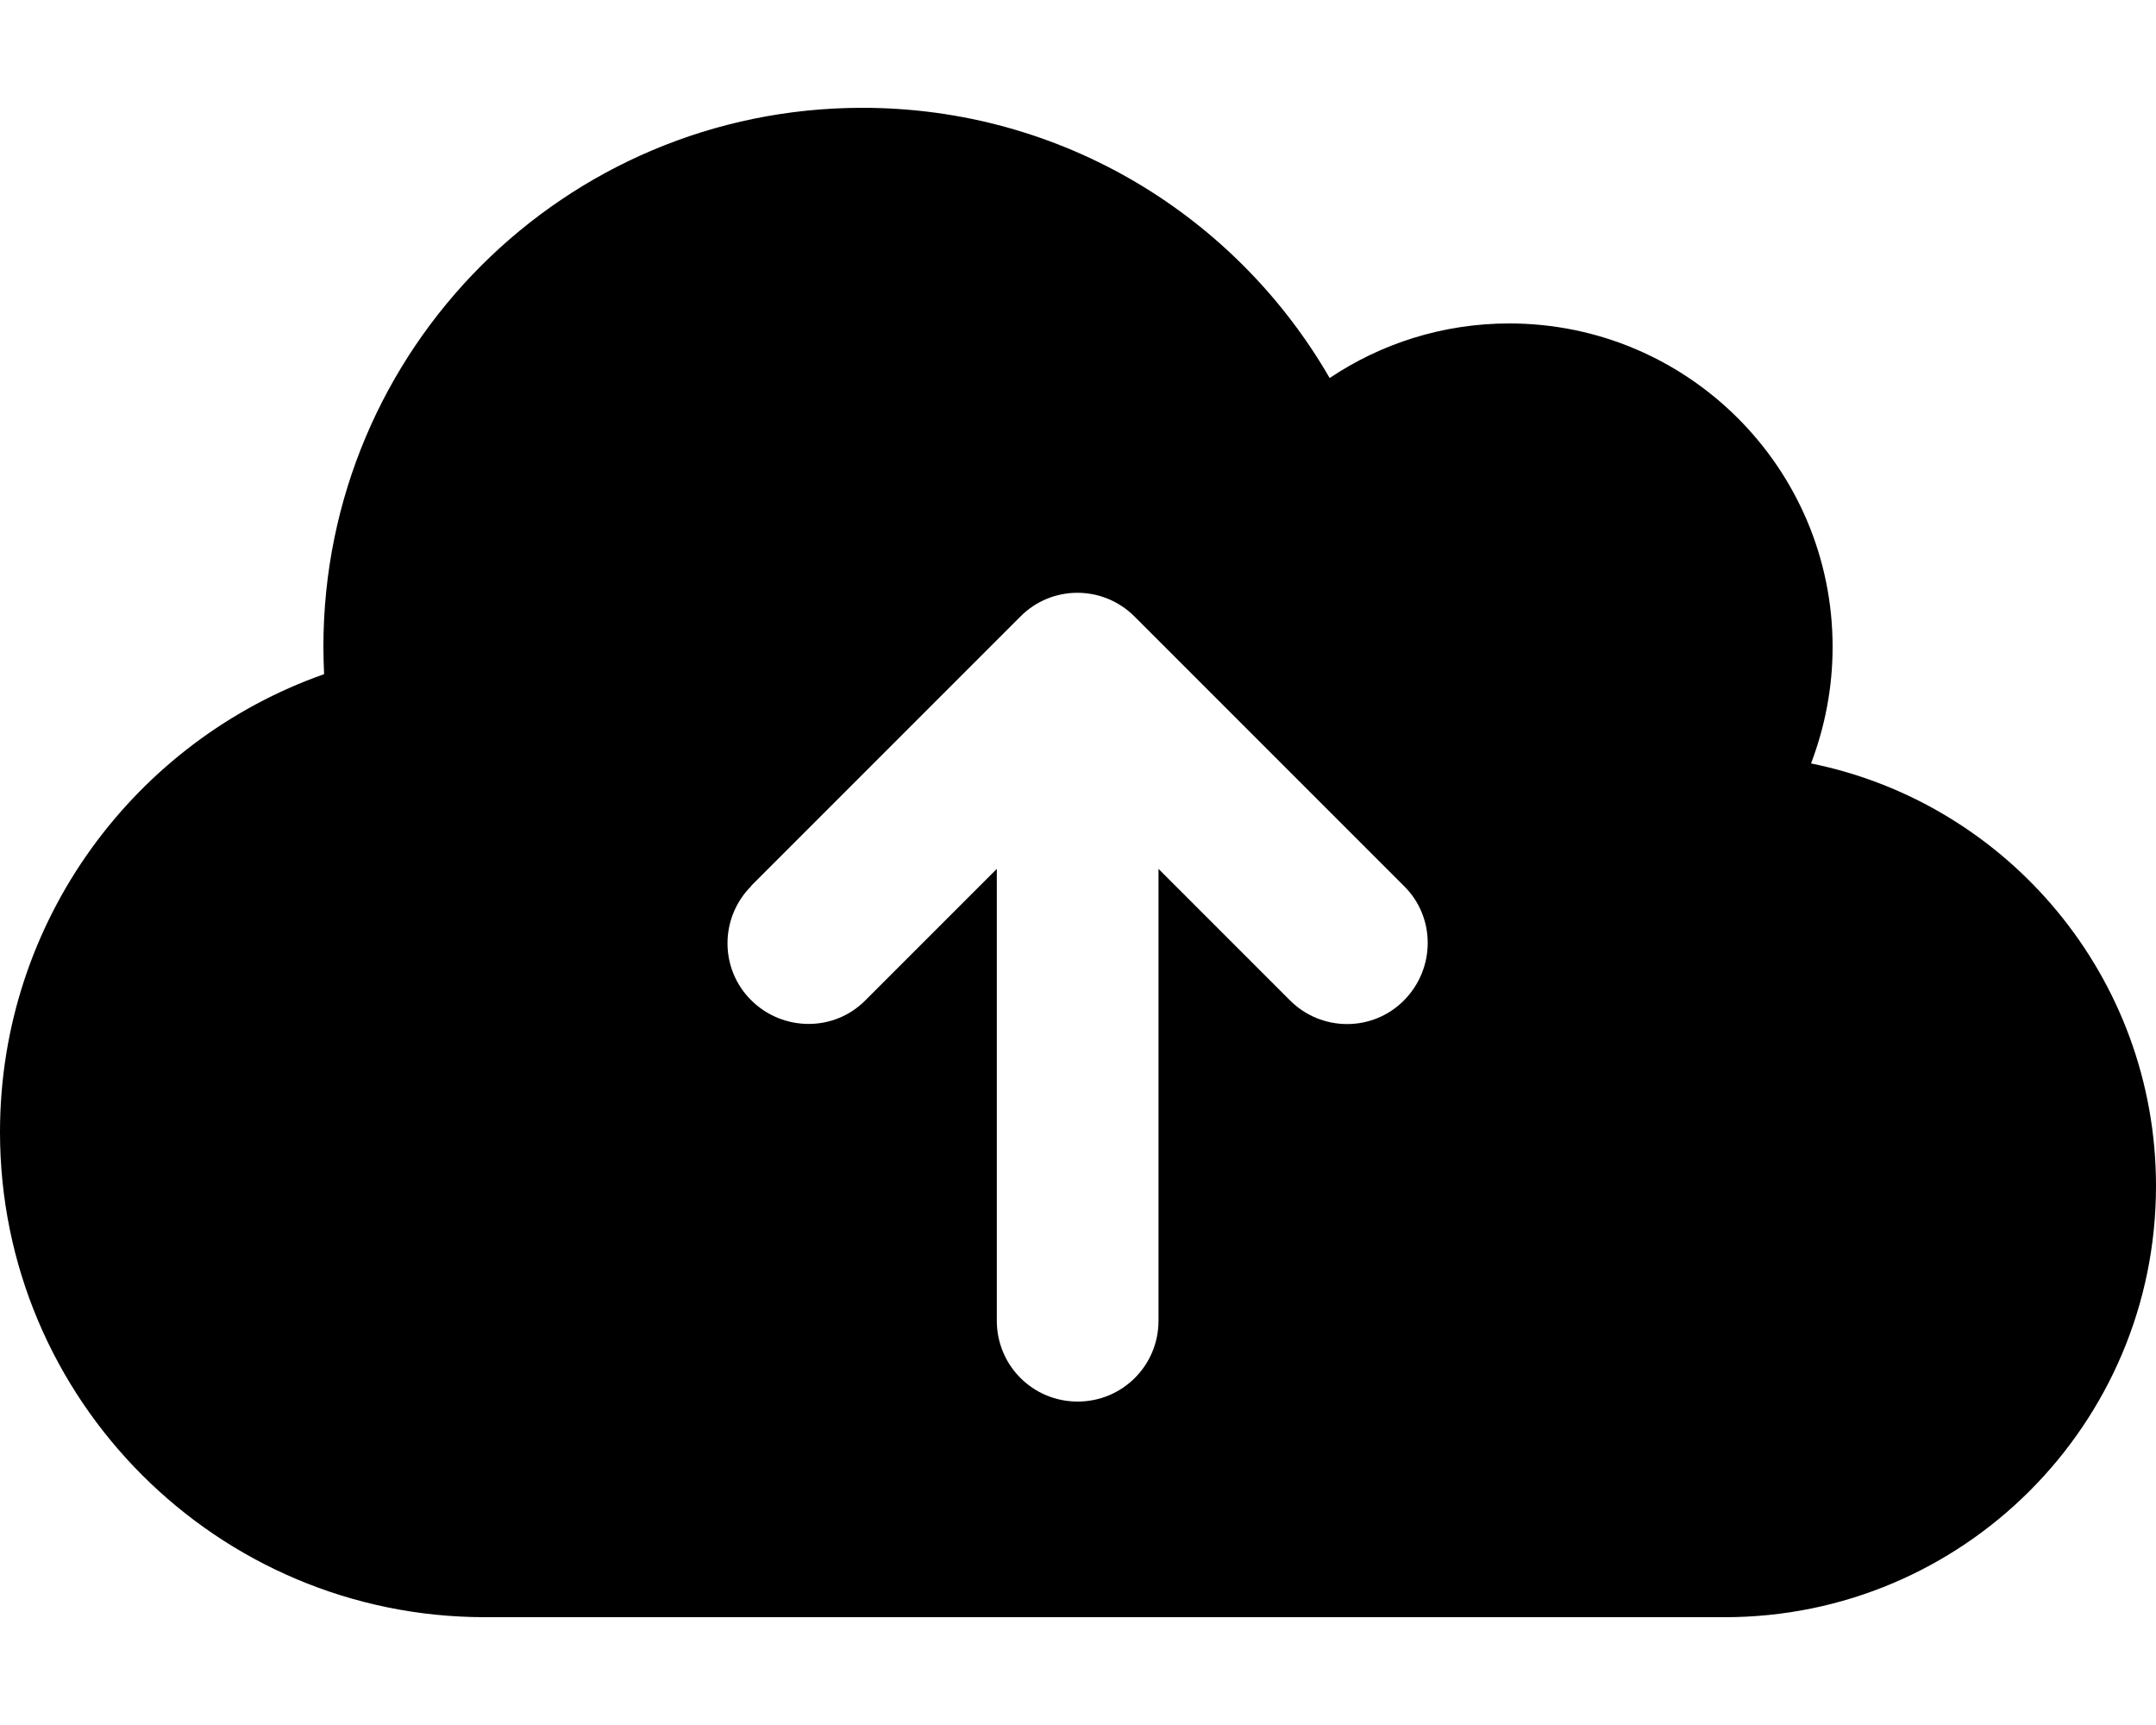
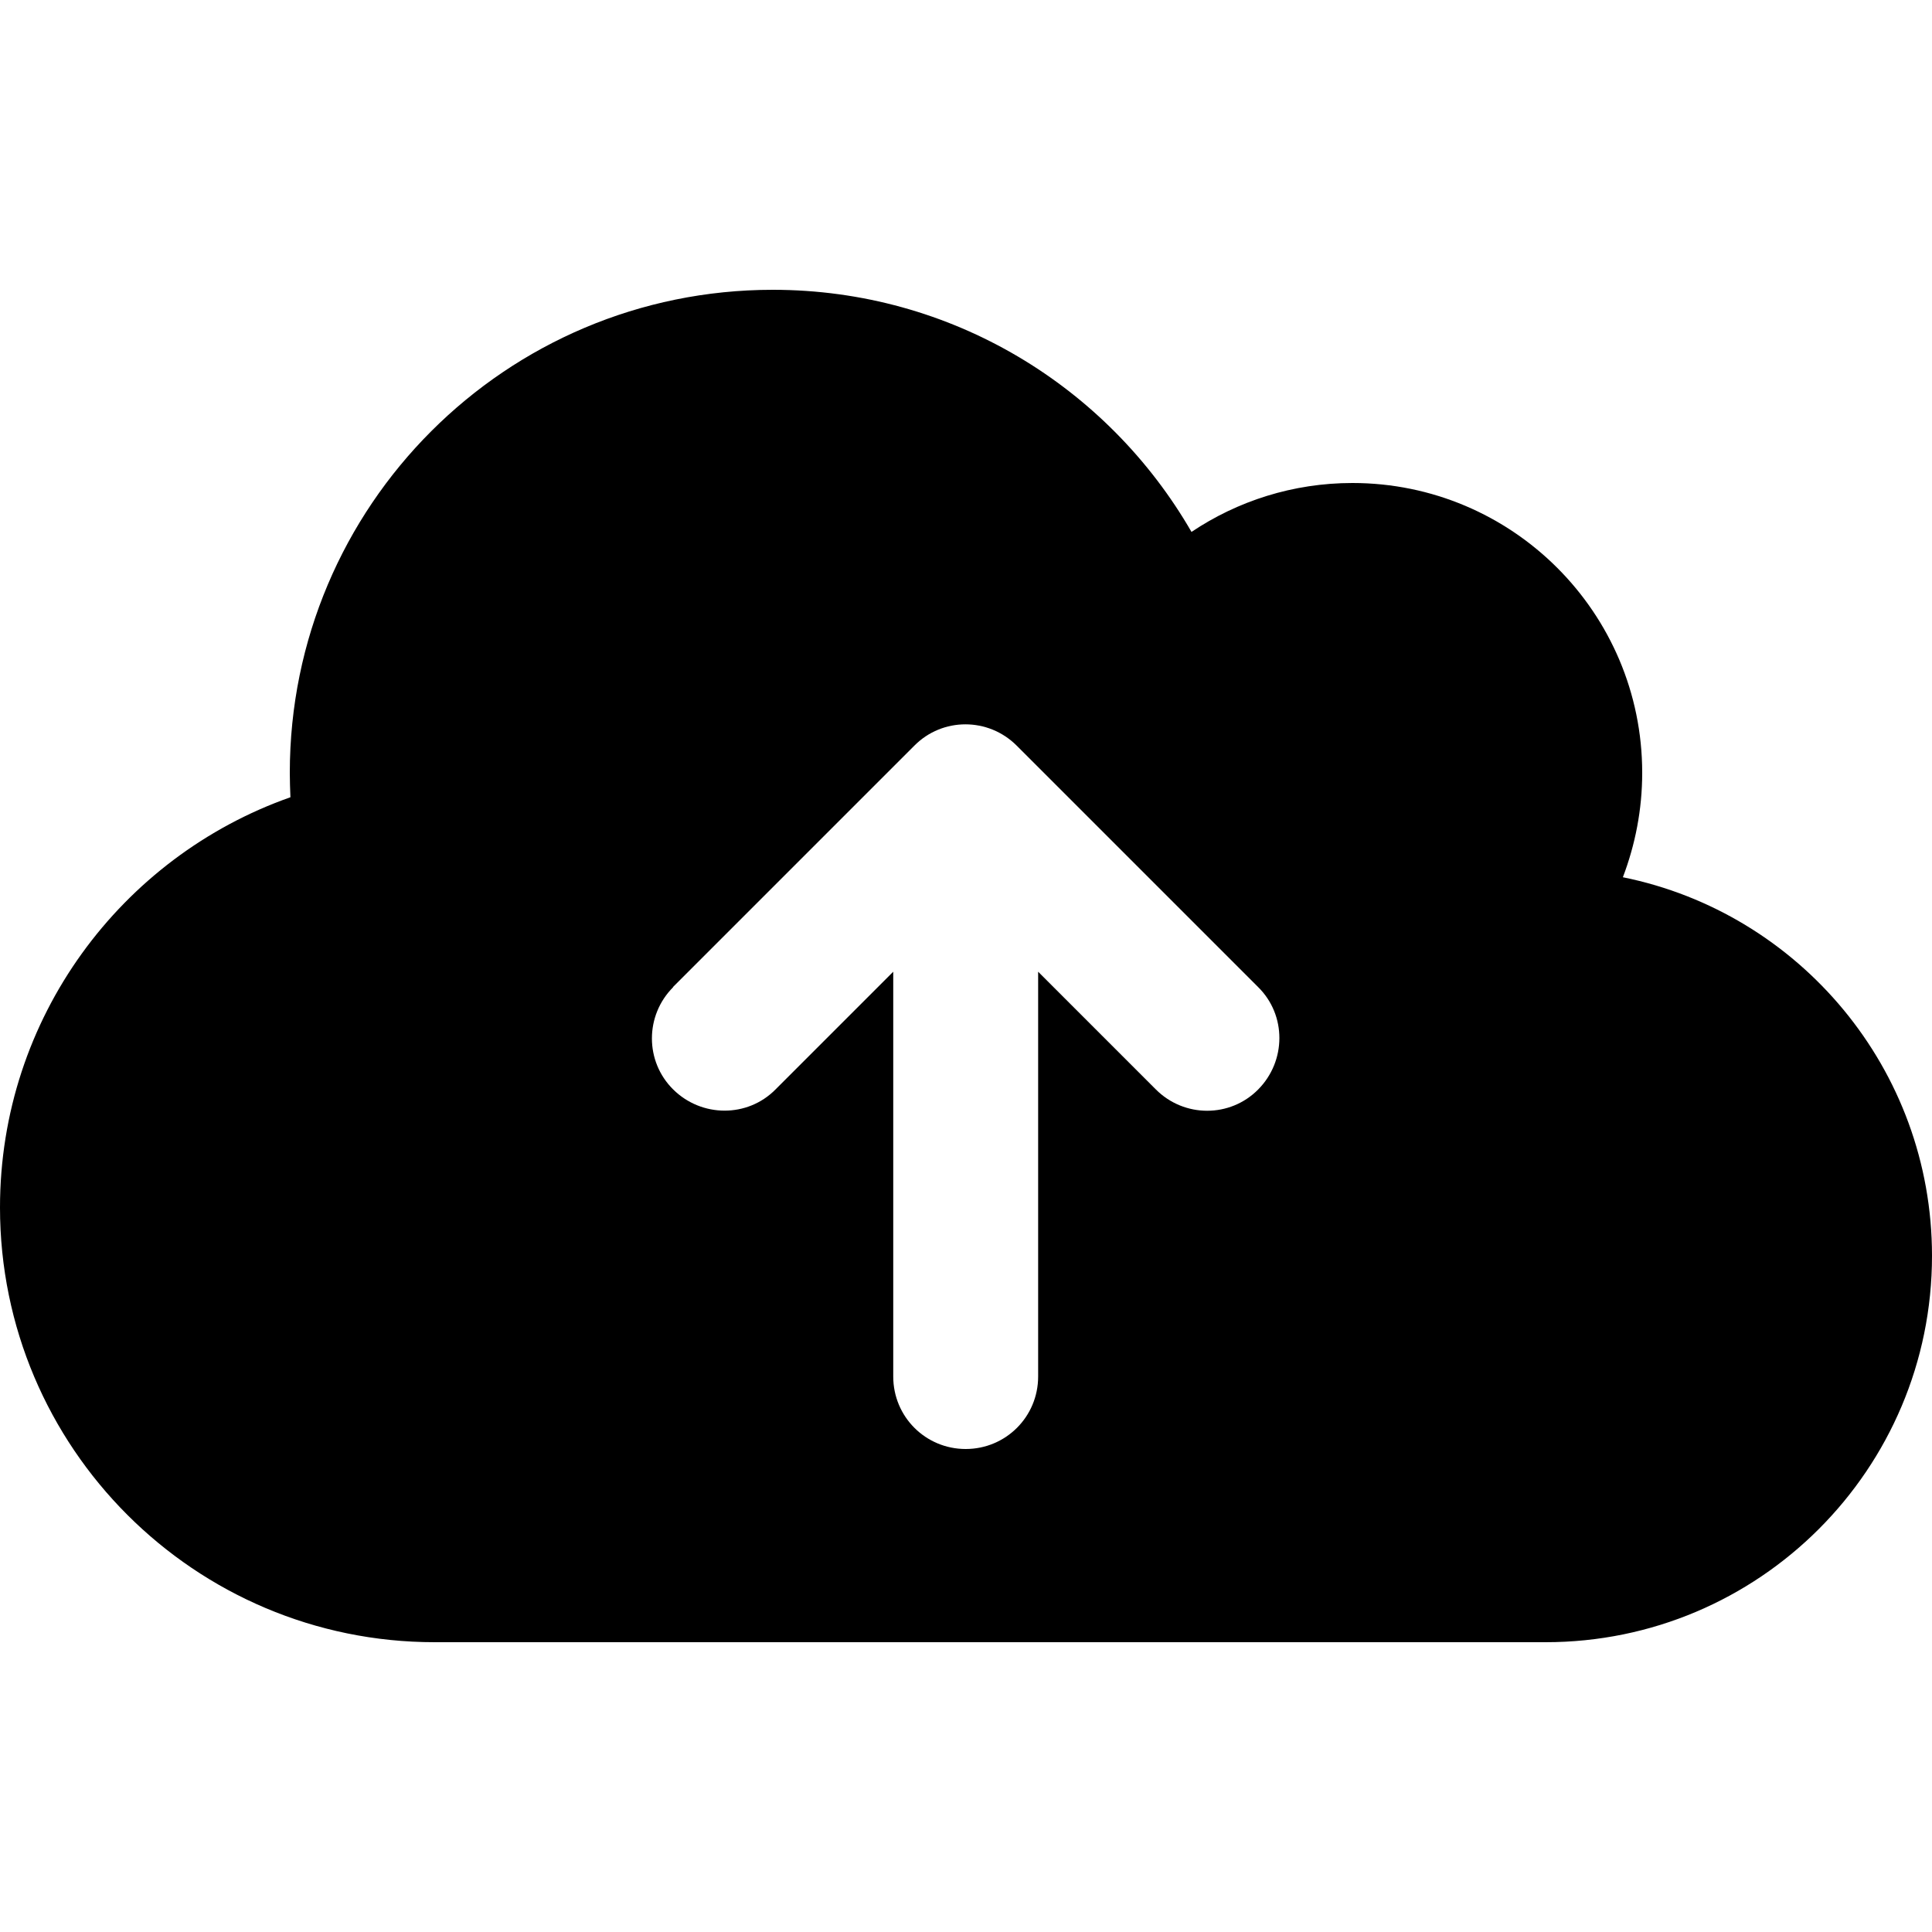
- <svg xmlns="http://www.w3.org/2000/svg" width="50" height="40" viewBox="0 0 50 40" fill="none">
+ <svg xmlns="http://www.w3.org/2000/svg" width="20" height="20" viewBox="0 0 50 40" fill="none">
  <path d="M11.25 37.5C5.039 37.5 0 32.461 0 26.25C0 21.344 3.141 17.172 7.516 15.633C7.508 15.422 7.5 15.211 7.5 15C7.5 8.094 13.094 2.5 20 2.5C24.633 2.5 28.672 5.016 30.836 8.766C32.023 7.969 33.461 7.5 35 7.5C39.141 7.5 42.5 10.859 42.5 15C42.5 15.953 42.32 16.859 42 17.703C46.562 18.625 50 22.664 50 27.5C50 33.023 45.523 37.5 40 37.5H11.25ZM17.422 20.547C16.688 21.281 16.688 22.469 17.422 23.195C18.156 23.922 19.344 23.93 20.07 23.195L23.117 20.148V30.625C23.117 31.664 23.953 32.5 24.992 32.5C26.031 32.5 26.867 31.664 26.867 30.625V20.148L29.914 23.195C30.648 23.93 31.836 23.93 32.562 23.195C33.289 22.461 33.297 21.273 32.562 20.547L26.312 14.297C25.578 13.562 24.391 13.562 23.664 14.297L17.414 20.547H17.422Z" fill="black" />
</svg>
